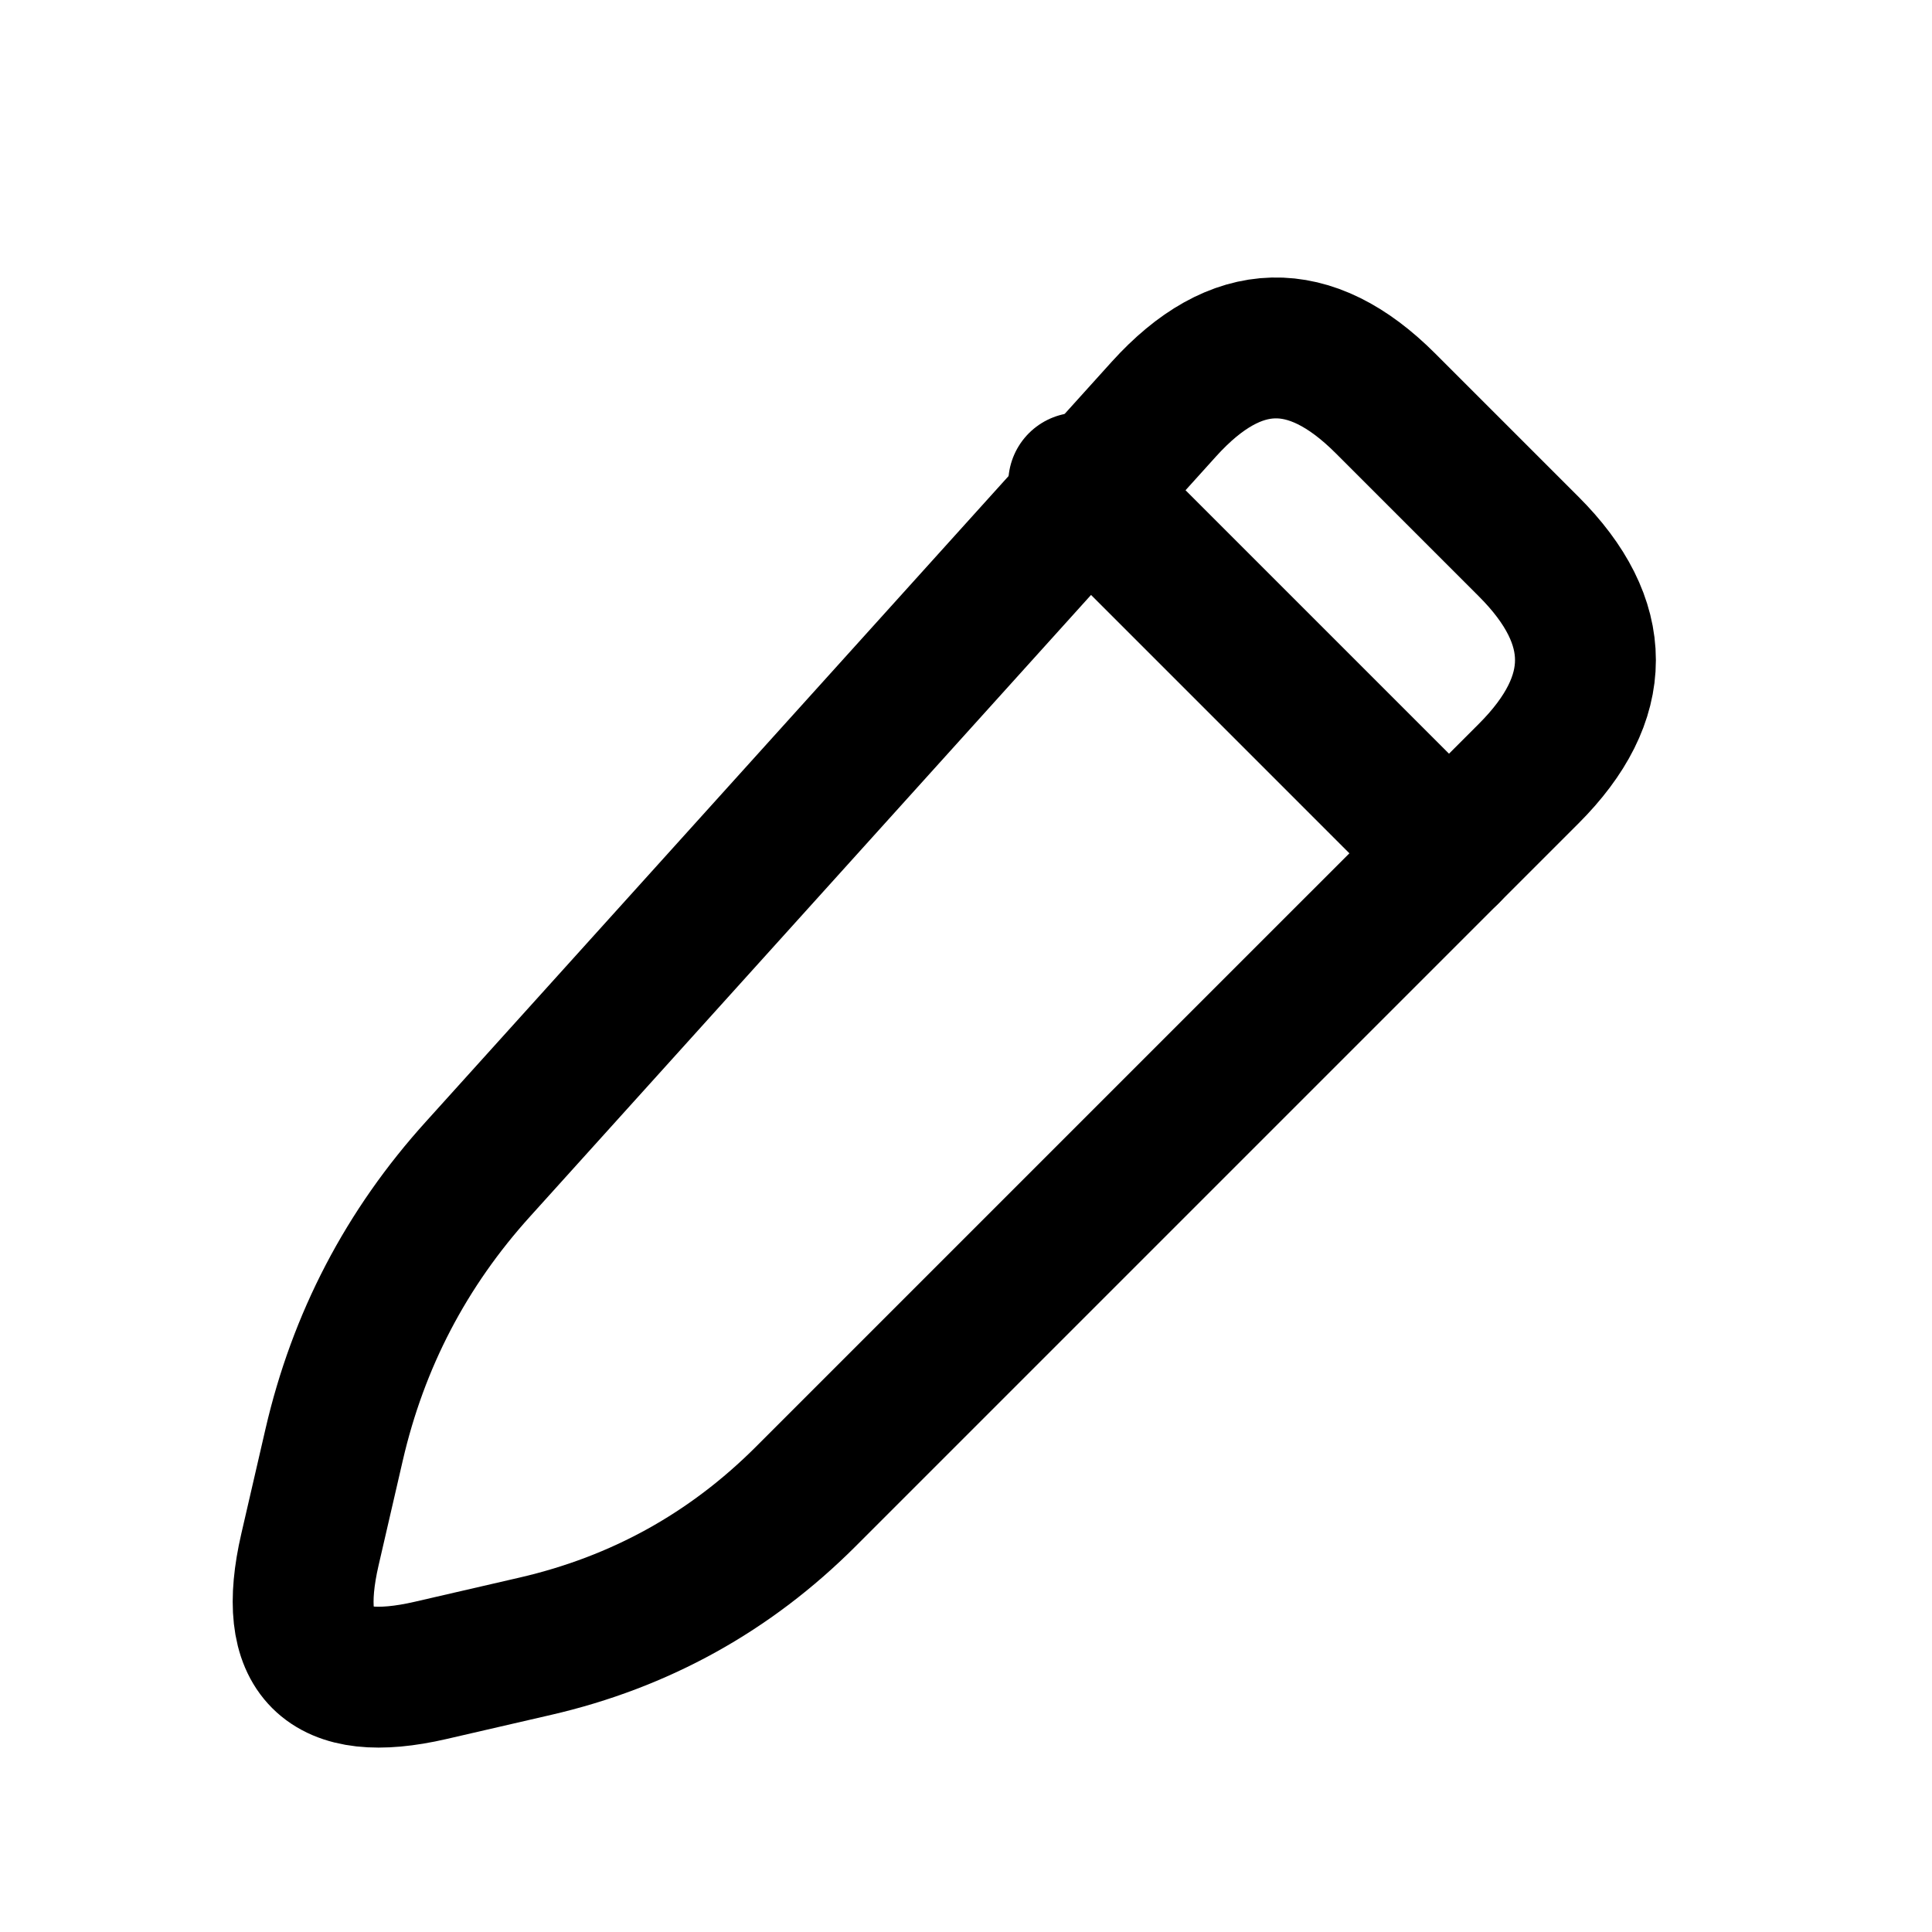
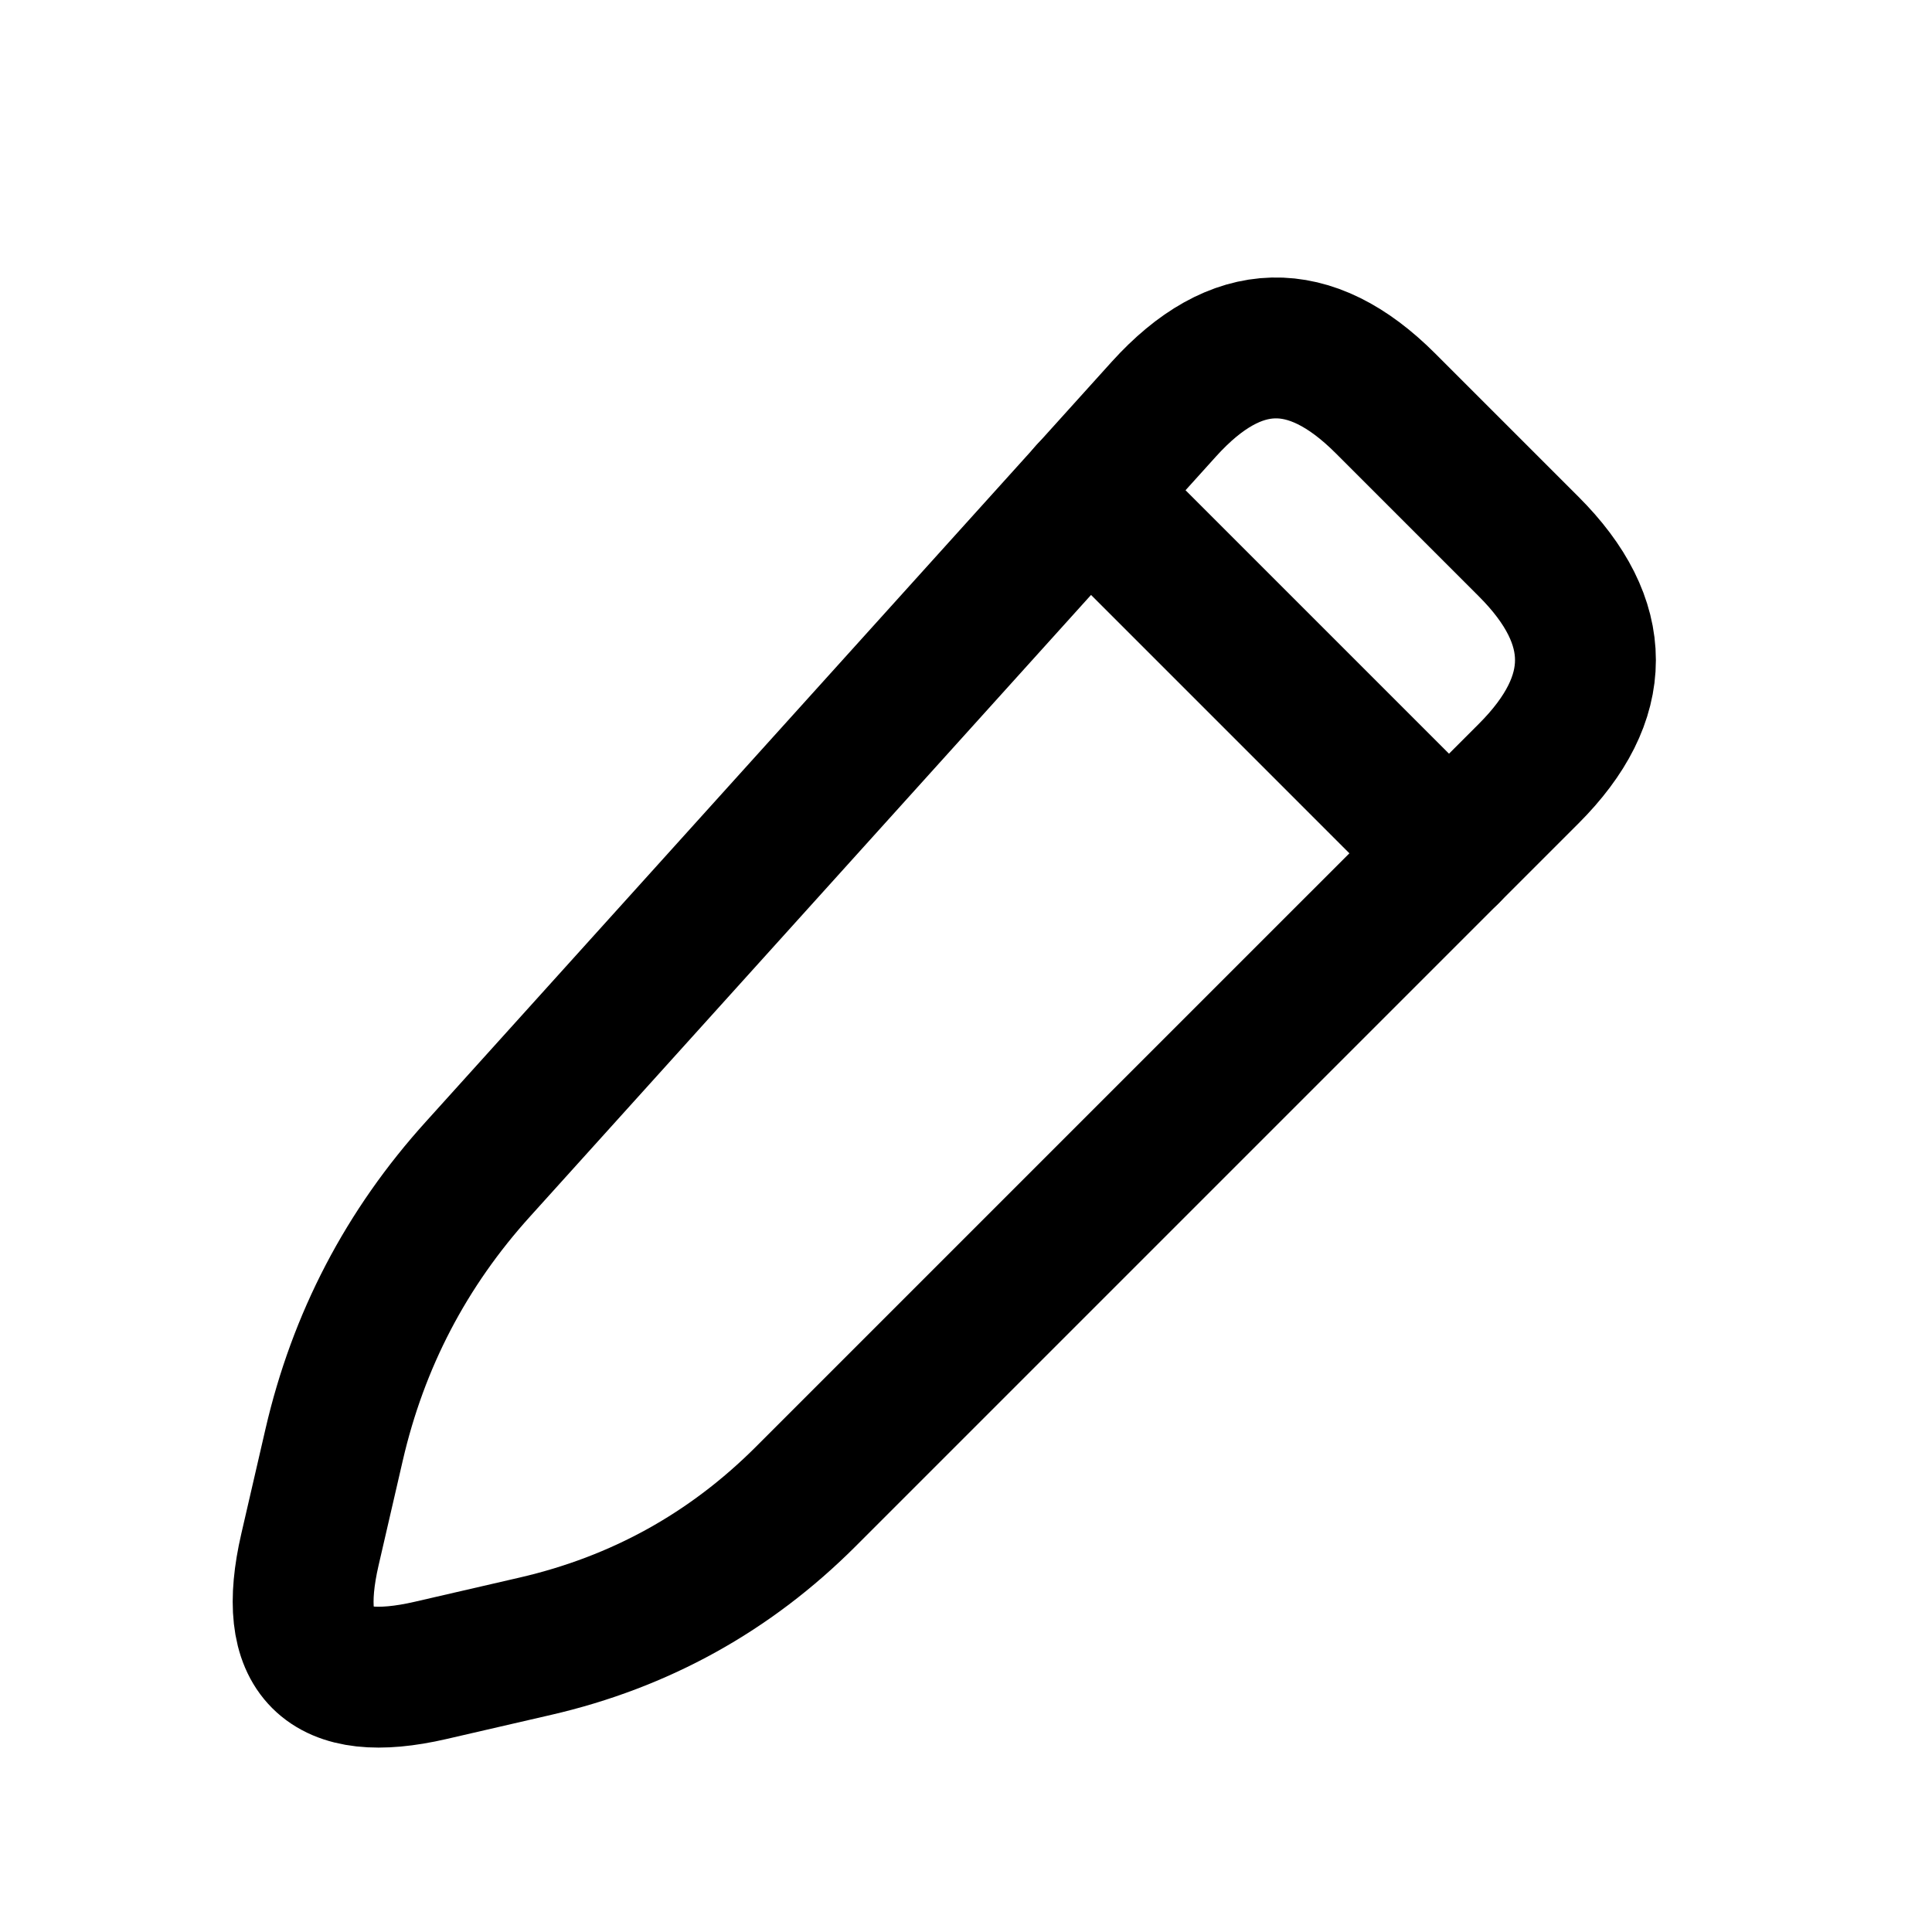
<svg xmlns="http://www.w3.org/2000/svg" viewBox="0 0 24 24" width="24" height="24" fill="none" stroke="currentColor" stroke-width="1.75" stroke-linecap="round" stroke-linejoin="round">
  <path d="M14.46 5.08 Q15.8 3.6 17.21 5.01 L18.99 6.79 Q20.4 8.2 18.99 9.61 L10.01 18.59 Q8.6 20 6.65 20.45 L5.35 20.75 Q3.4 21.2 3.85 19.25 L4.15 17.95 Q4.6 16 5.94 14.52 Z" />
-   <path d="M13.4 6 L 18 10.6" />
+   <path d="M13.52 6.12 L 18 10.6" />
</svg>
